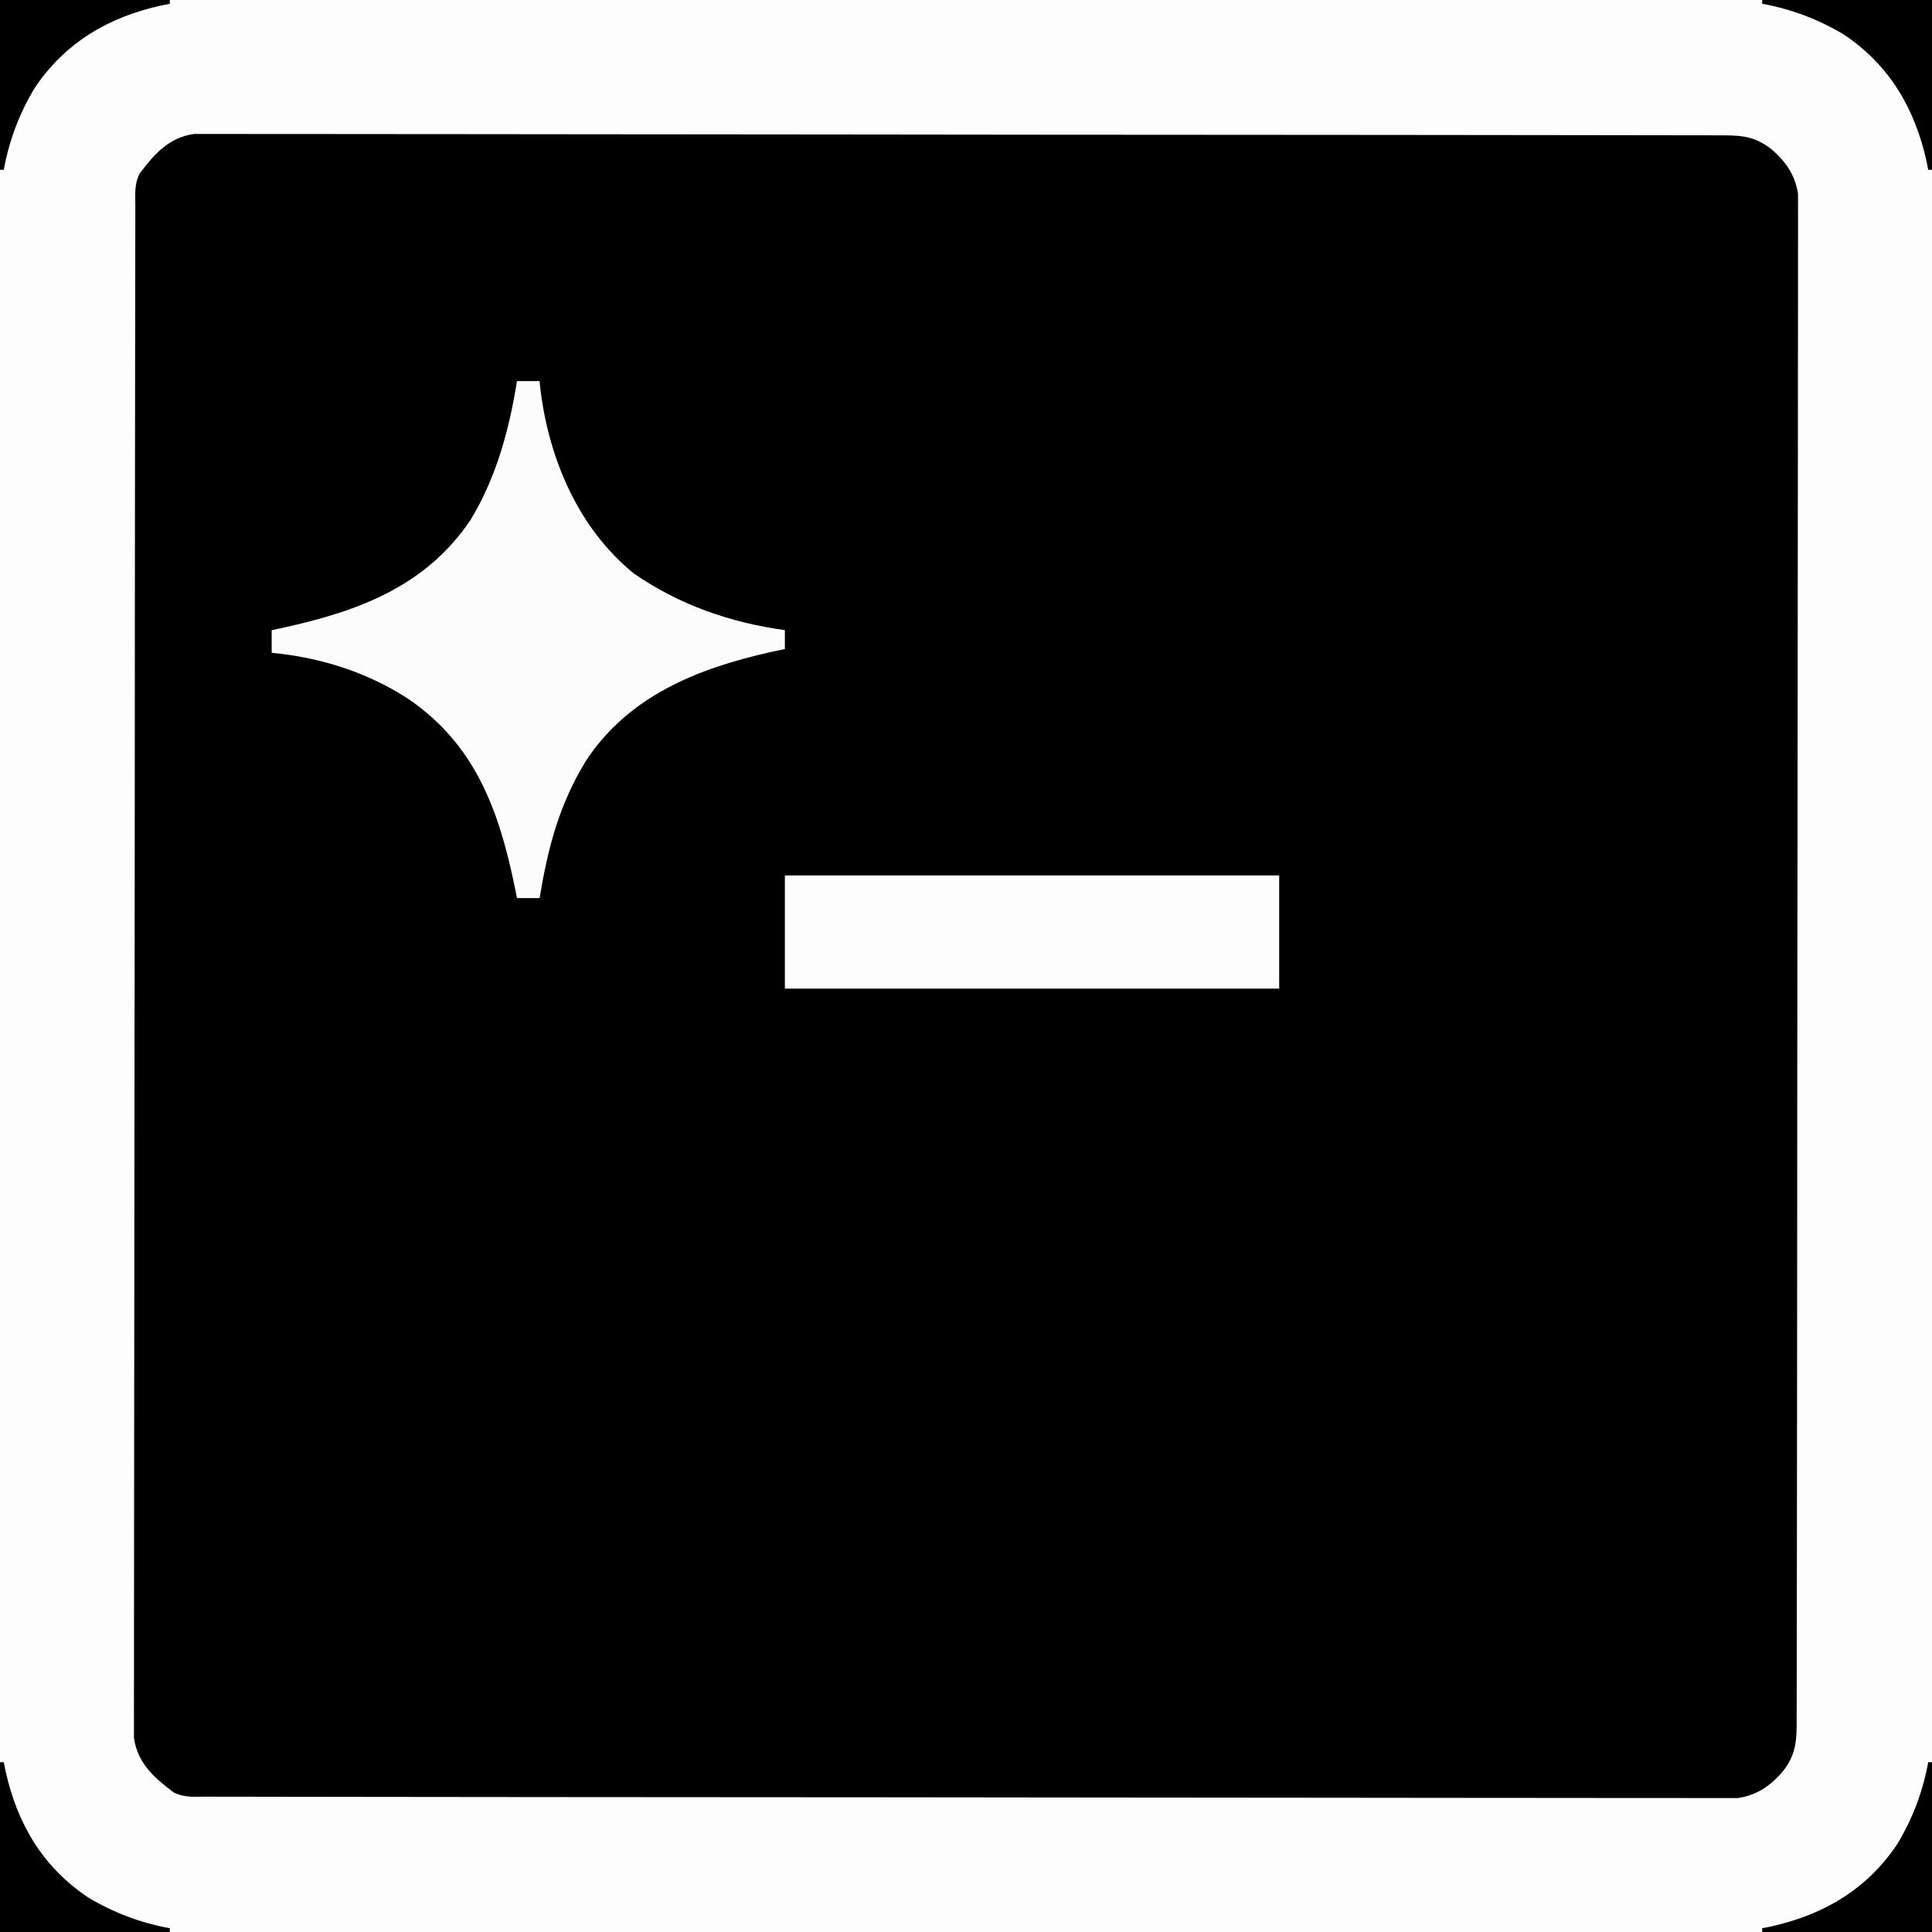
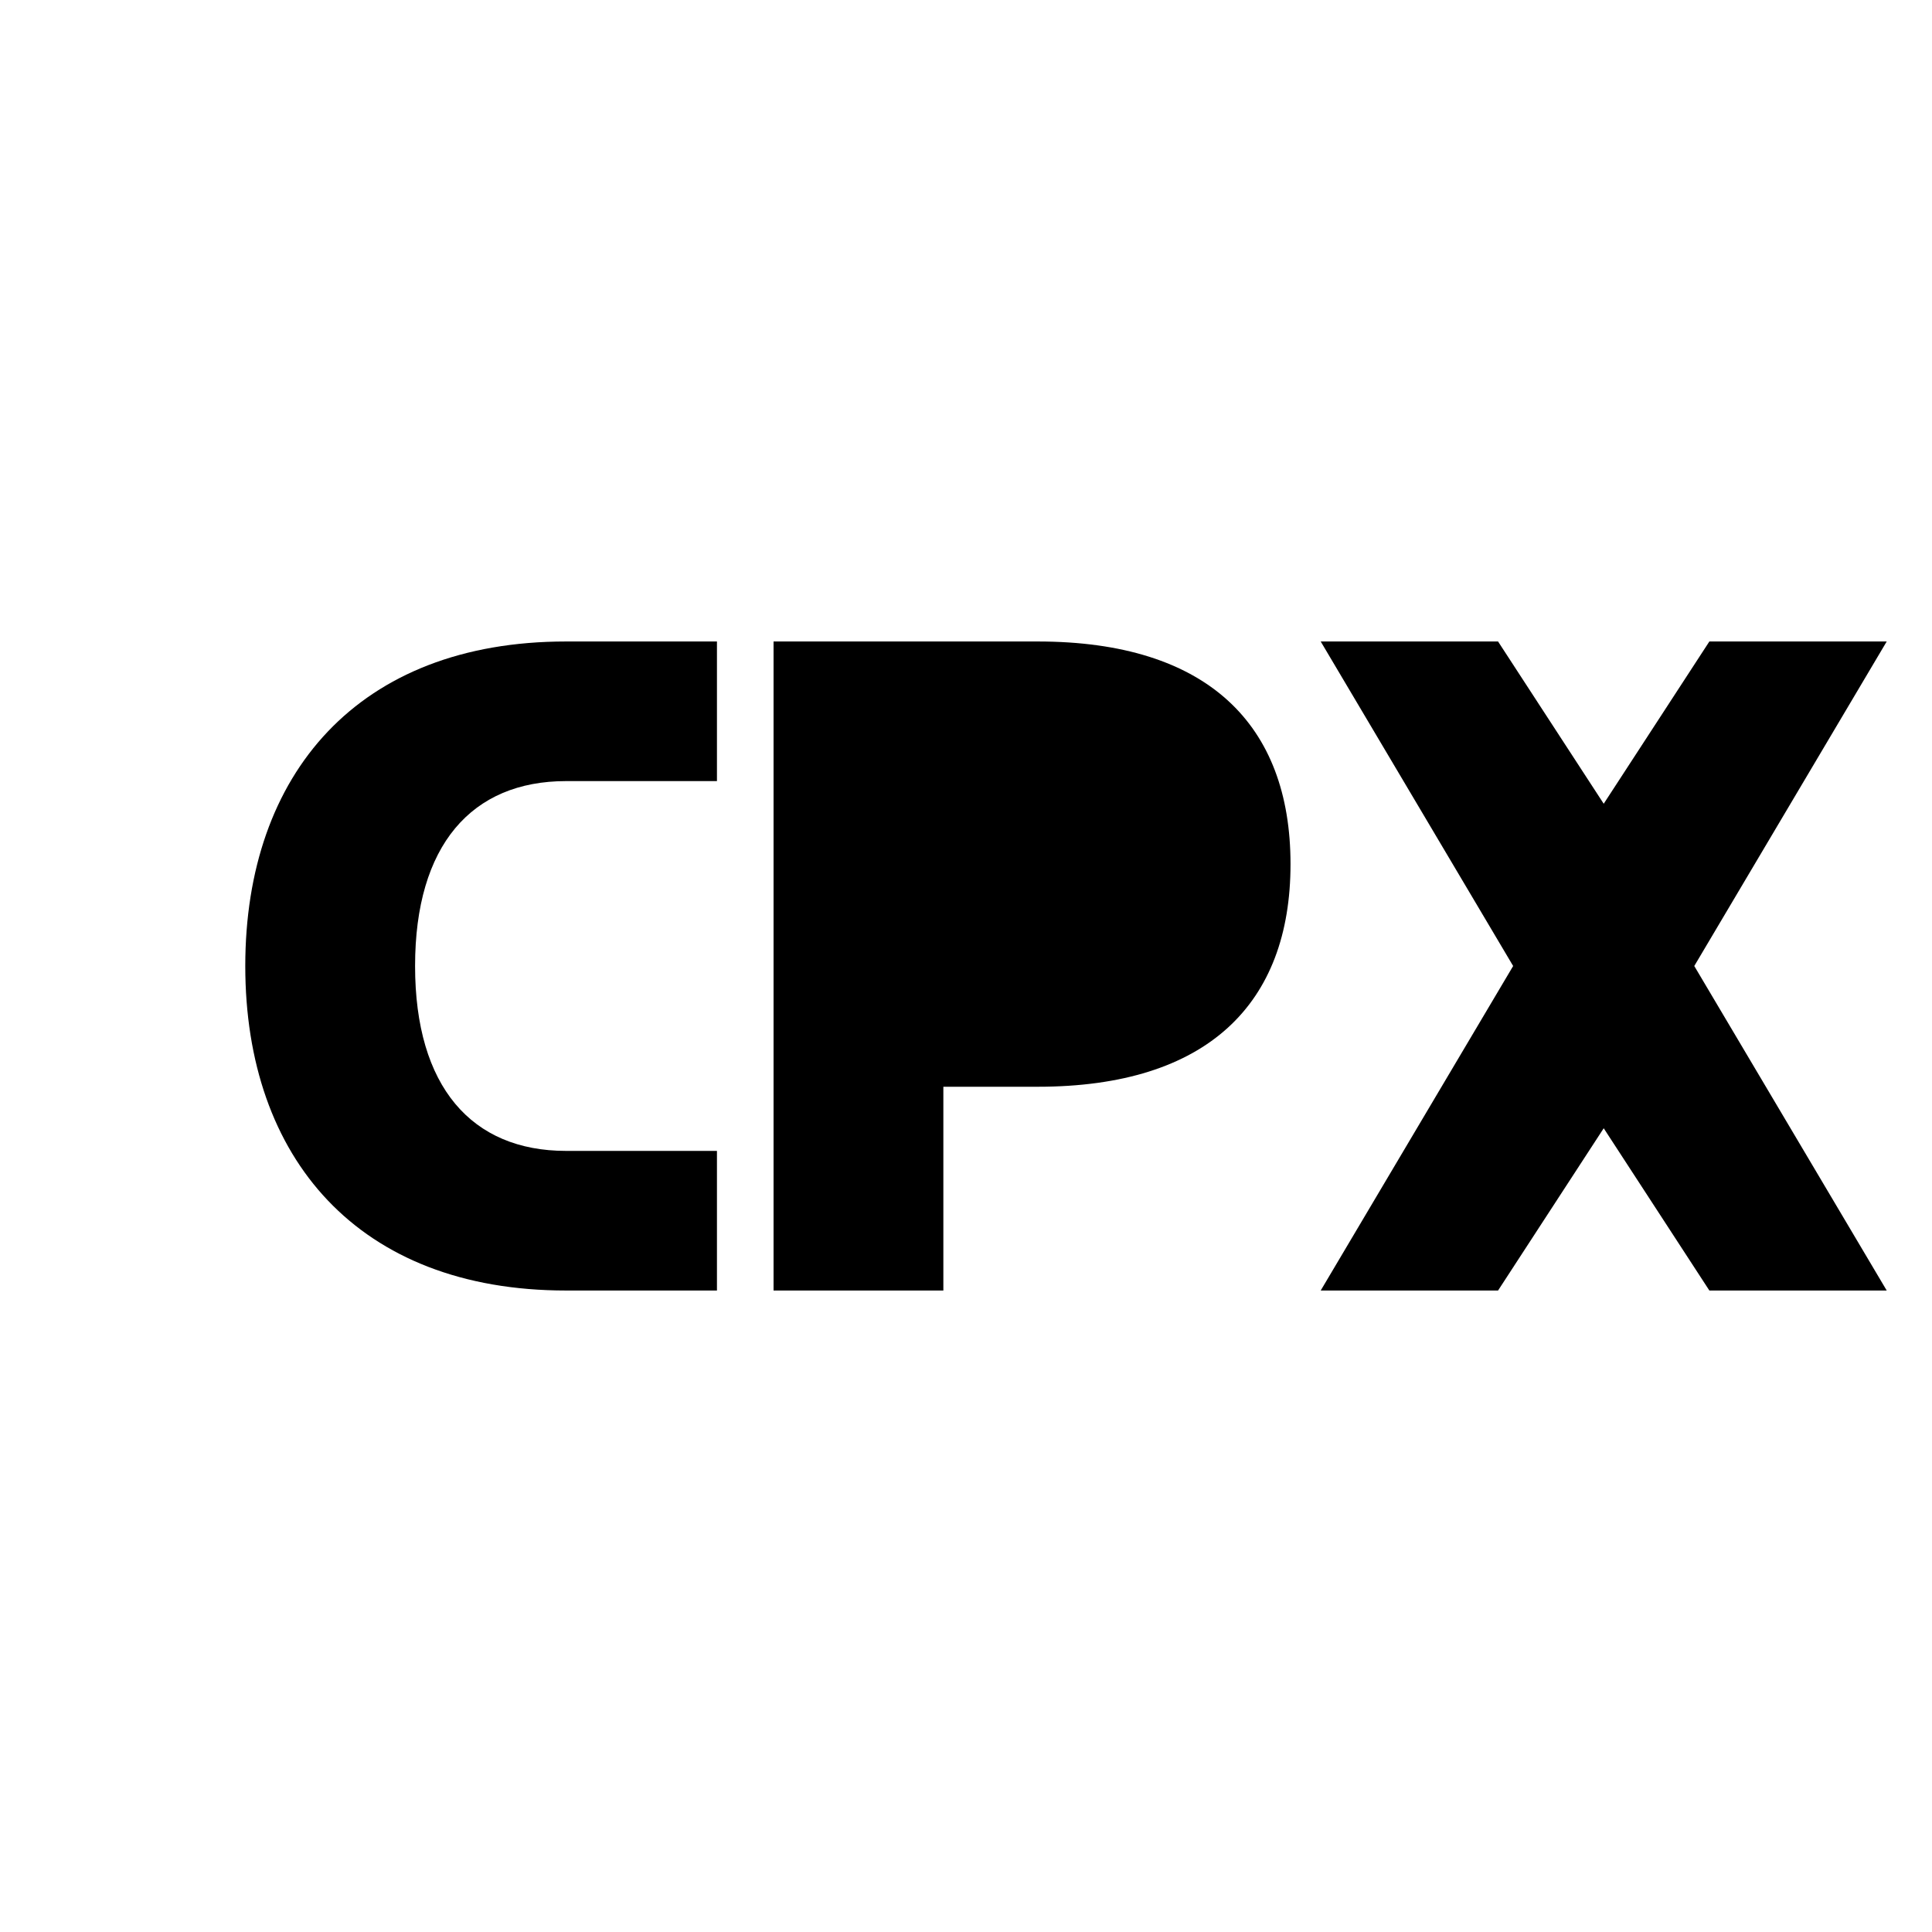
- <svg xmlns="http://www.w3.org/2000/svg" version="1.1" width="512" height="512">
-   <path d="M0 0 C168.96 0 337.92 0 512 0 C512 168.96 512 337.92 512 512 C343.04 512 174.08 512 0 512 C0 343.04 0 174.08 0 0 Z " fill="#000000" transform="translate(0,0)" />
-   <path d="M0 0 C168.96 0 337.92 0 512 0 C512 168.96 512 337.92 512 512 C343.04 512 174.08 512 0 512 C0 343.04 0 174.08 0 0 Z M37 46 C35.542 48.916 35.87 51.468 35.866 54.726 C35.863 55.429 35.861 56.132 35.859 56.856 C35.852 59.235 35.852 61.614 35.853 63.993 C35.85 65.706 35.846 67.42 35.842 69.133 C35.832 73.86 35.828 78.587 35.825 83.314 C35.821 88.405 35.812 93.496 35.803 98.586 C35.783 110.89 35.773 123.193 35.764 135.496 C35.76 141.286 35.755 147.075 35.749 152.864 C35.732 172.1 35.718 191.336 35.711 210.572 C35.709 215.567 35.707 220.561 35.705 225.556 C35.704 226.797 35.704 228.038 35.703 229.317 C35.695 249.437 35.67 269.557 35.637 289.676 C35.604 310.317 35.586 330.958 35.583 351.599 C35.581 363.195 35.572 374.79 35.547 386.385 C35.525 396.258 35.517 406.131 35.526 416.005 C35.531 421.044 35.529 426.084 35.51 431.124 C35.492 435.735 35.493 440.346 35.509 444.958 C35.511 446.628 35.507 448.299 35.495 449.969 C35.48 452.237 35.489 454.503 35.505 456.77 C35.504 458.031 35.503 459.291 35.502 460.59 C36.491 467.36 40.84 471.074 46 475 C48.916 476.458 51.468 476.13 54.726 476.134 C55.78 476.138 55.78 476.138 56.856 476.141 C59.235 476.148 61.614 476.148 63.993 476.147 C65.706 476.15 67.42 476.154 69.133 476.158 C73.86 476.168 78.587 476.172 83.314 476.175 C88.405 476.179 93.496 476.188 98.586 476.197 C110.89 476.217 123.193 476.227 135.496 476.236 C141.286 476.24 147.075 476.245 152.864 476.251 C172.1 476.268 191.336 476.282 210.572 476.289 C215.567 476.291 220.561 476.293 225.556 476.295 C227.418 476.296 227.418 476.296 229.317 476.297 C249.437 476.305 269.557 476.33 289.676 476.363 C310.317 476.396 330.958 476.414 351.599 476.417 C363.195 476.419 374.79 476.428 386.385 476.453 C396.258 476.475 406.131 476.483 416.005 476.474 C421.044 476.469 426.084 476.471 431.124 476.49 C435.735 476.508 440.346 476.507 444.958 476.491 C446.628 476.489 448.299 476.493 449.969 476.505 C452.237 476.52 454.503 476.511 456.77 476.495 C458.031 476.496 459.291 476.497 460.59 476.498 C465.743 475.745 469.553 473.011 472.812 469 C476.218 464.33 476.126 460.786 476.134 455.059 C476.137 454.357 476.139 453.655 476.141 452.932 C476.148 450.569 476.148 448.206 476.147 445.842 C476.15 444.135 476.154 442.429 476.158 440.722 C476.168 436.022 476.172 431.323 476.175 426.623 C476.179 421.558 476.188 416.493 476.197 411.428 C476.217 399.194 476.227 386.96 476.236 374.725 C476.24 368.967 476.245 363.209 476.251 357.451 C476.268 338.316 476.282 319.181 476.289 300.046 C476.291 295.08 476.293 290.114 476.295 285.148 C476.296 283.914 476.296 282.679 476.297 281.408 C476.305 261.398 476.33 241.389 476.363 221.379 C476.396 200.846 476.414 180.314 476.417 159.781 C476.419 148.249 476.428 136.716 476.453 125.183 C476.475 115.365 476.483 105.547 476.474 95.729 C476.469 90.717 476.471 85.706 476.49 80.695 C476.508 76.109 476.507 71.524 476.491 66.938 C476.489 65.277 476.493 63.617 476.505 61.956 C476.52 59.701 476.511 57.448 476.495 55.193 C476.496 53.313 476.496 53.313 476.498 51.395 C475.744 46.251 473.004 42.441 469 39.188 C464.33 35.782 460.786 35.874 455.059 35.866 C454.006 35.862 454.006 35.862 452.932 35.859 C450.569 35.852 448.206 35.852 445.842 35.853 C444.135 35.85 442.429 35.846 440.722 35.842 C436.022 35.832 431.323 35.828 426.623 35.825 C421.558 35.821 416.493 35.812 411.428 35.803 C399.194 35.783 386.96 35.773 374.725 35.764 C368.967 35.76 363.209 35.755 357.451 35.749 C338.316 35.732 319.181 35.718 300.046 35.711 C295.08 35.709 290.114 35.707 285.148 35.705 C283.297 35.704 283.297 35.704 281.408 35.703 C261.398 35.695 241.389 35.67 221.379 35.637 C200.846 35.604 180.314 35.586 159.781 35.583 C148.249 35.581 136.716 35.572 125.183 35.547 C115.365 35.525 105.547 35.517 95.729 35.526 C90.717 35.531 85.706 35.529 80.695 35.51 C76.109 35.492 71.524 35.493 66.938 35.509 C65.277 35.511 63.617 35.507 61.956 35.495 C59.701 35.48 57.448 35.489 55.193 35.505 C53.94 35.504 52.686 35.503 51.395 35.502 C44.635 36.493 40.921 40.847 37 46 Z " fill="#FDFDFD" transform="translate(0,0)" />
-   <path d="M0 0 C1.98 0 3.96 0 6 0 C6.112 1.129 6.112 1.129 6.227 2.281 C8.514 20.758 16.313 39.069 31 51 C43.084 59.324 56.465 63.975 71 66 C71 67.65 71 69.3 71 71 C69.113 71.402 69.113 71.402 67.188 71.812 C47.817 76.159 29.505 83.472 18.219 100.723 C11.132 112.358 8.197 123.735 6 137 C4.02 137 2.04 137 0 137 C-0.17 136.14 -0.34 135.28 -0.516 134.395 C-4.723 113.872 -10.943 96.372 -28.885 84.157 C-39.71 77.117 -52.191 73.208 -65 72 C-65 70.02 -65 68.04 -65 66 C-63.385 65.654 -63.385 65.654 -61.738 65.301 C-41.857 60.917 -24.135 54.33 -12.312 36.812 C-5.485 25.553 -2.054 12.916 0 0 Z " fill="#FCFCFC" transform="translate(137,101)" />
-   <path d="M0 0 C43.23 0 86.46 0 131 0 C131 9.9 131 19.8 131 30 C87.77 30 44.54 30 0 30 C0 20.1 0 10.2 0 0 Z " fill="#FDFDFD" transform="translate(208,232)" />
-   <path d="M0 0 C0.33 0 0.66 0 1 0 C1.147 0.739 1.294 1.477 1.445 2.238 C4.544 16.254 11.255 27.723 23.312 35.812 C30.113 39.889 37.206 42.575 45 44 C45 44.33 45 44.66 45 45 C30.15 45 15.3 45 0 45 C0 30.15 0 15.3 0 0 Z " fill="#000000" transform="translate(0,467)" />
-   <path d="M0 0 C0.33 0 0.66 0 1 0 C1 14.85 1 29.7 1 45 C-13.85 45 -28.7 45 -44 45 C-44 44.67 -44 44.34 -44 44 C-43.261 43.853 -42.523 43.706 -41.762 43.555 C-27.746 40.456 -16.277 33.745 -8.188 21.688 C-4.111 14.887 -1.425 7.794 0 0 Z " fill="#000000" transform="translate(511,467)" />
-   <path d="M0 0 C14.85 0 29.7 0 45 0 C45 14.85 45 29.7 45 45 C44.67 45 44.34 45 44 45 C43.853 44.261 43.706 43.523 43.555 42.762 C40.456 28.746 33.745 17.277 21.688 9.188 C14.887 5.111 7.794 2.425 0 1 C0 0.67 0 0.34 0 0 Z " fill="#000000" transform="translate(467,0)" />
-   <path d="M0 0 C14.85 0 29.7 0 45 0 C45 0.33 45 0.66 45 1 C44.261 1.147 43.523 1.294 42.762 1.445 C28.746 4.544 17.277 11.255 9.188 23.312 C5.111 30.113 2.425 37.206 1 45 C0.67 45 0.34 45 0 45 C0 30.15 0 15.3 0 0 Z " fill="#000000" transform="translate(0,0)" />
+ <svg xmlns="http://www.w3.org/2000/svg" width="512" height="512" viewBox="0 0 512 512">
+   <rect width="512" height="512" fill="white" />
+   <path d="M150 170        C95 170 65 205 65 256        C65 307 95 342 150 342        L190 342        L190 305        L150 305        C125 305 110 288 110 256        C110 224 125 207 150 207        L190 207        L190 170        Z" fill="black" />
+   <path d="M205 170        L275 170        C320 170 342 192 342 229        C342 266 320 288 275 288        L250 288        L250 342        L205 342        Z         M250 207        L272 207        C289 207 297 214 297 229        C297 244 289 251 272 251        L250 251        Z" fill="black" />
+   <path d="M350 170        L397 170        L425 213        L453 170        L500 170        L449 256        L500 342        L453 342        L425 299        L397 342        L350 342        L401 256        Z" fill="black" />
</svg>
